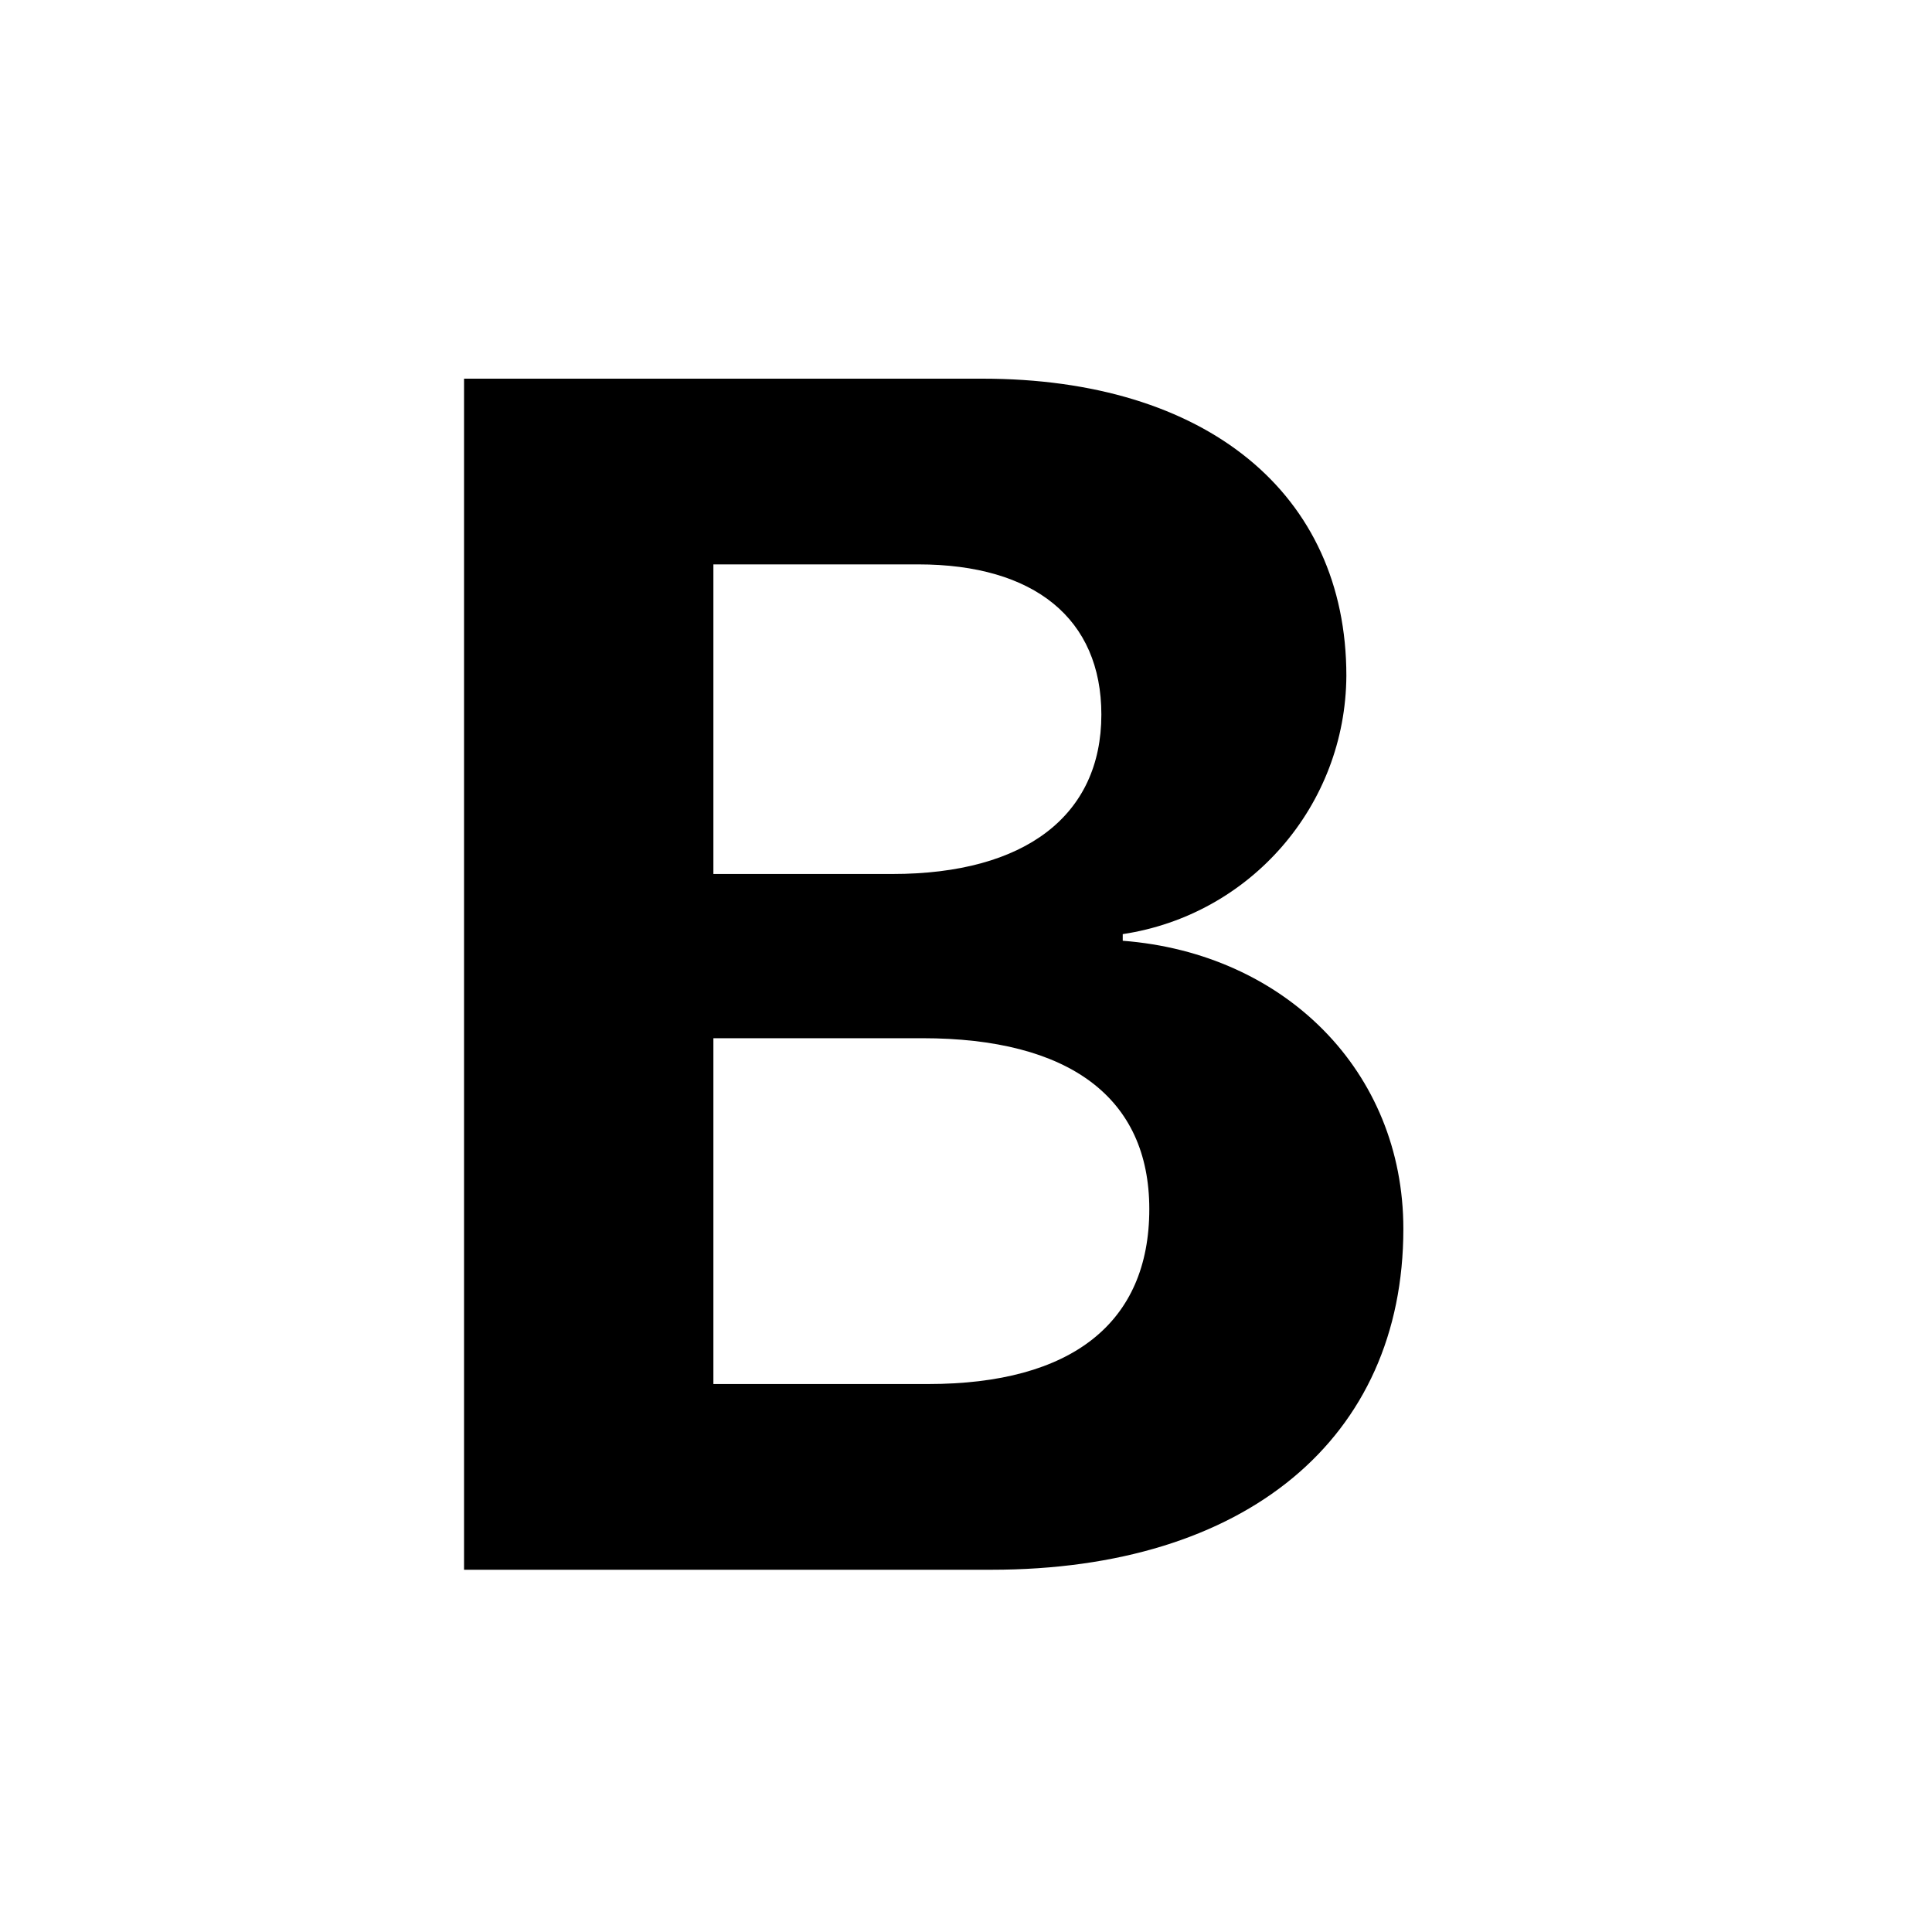
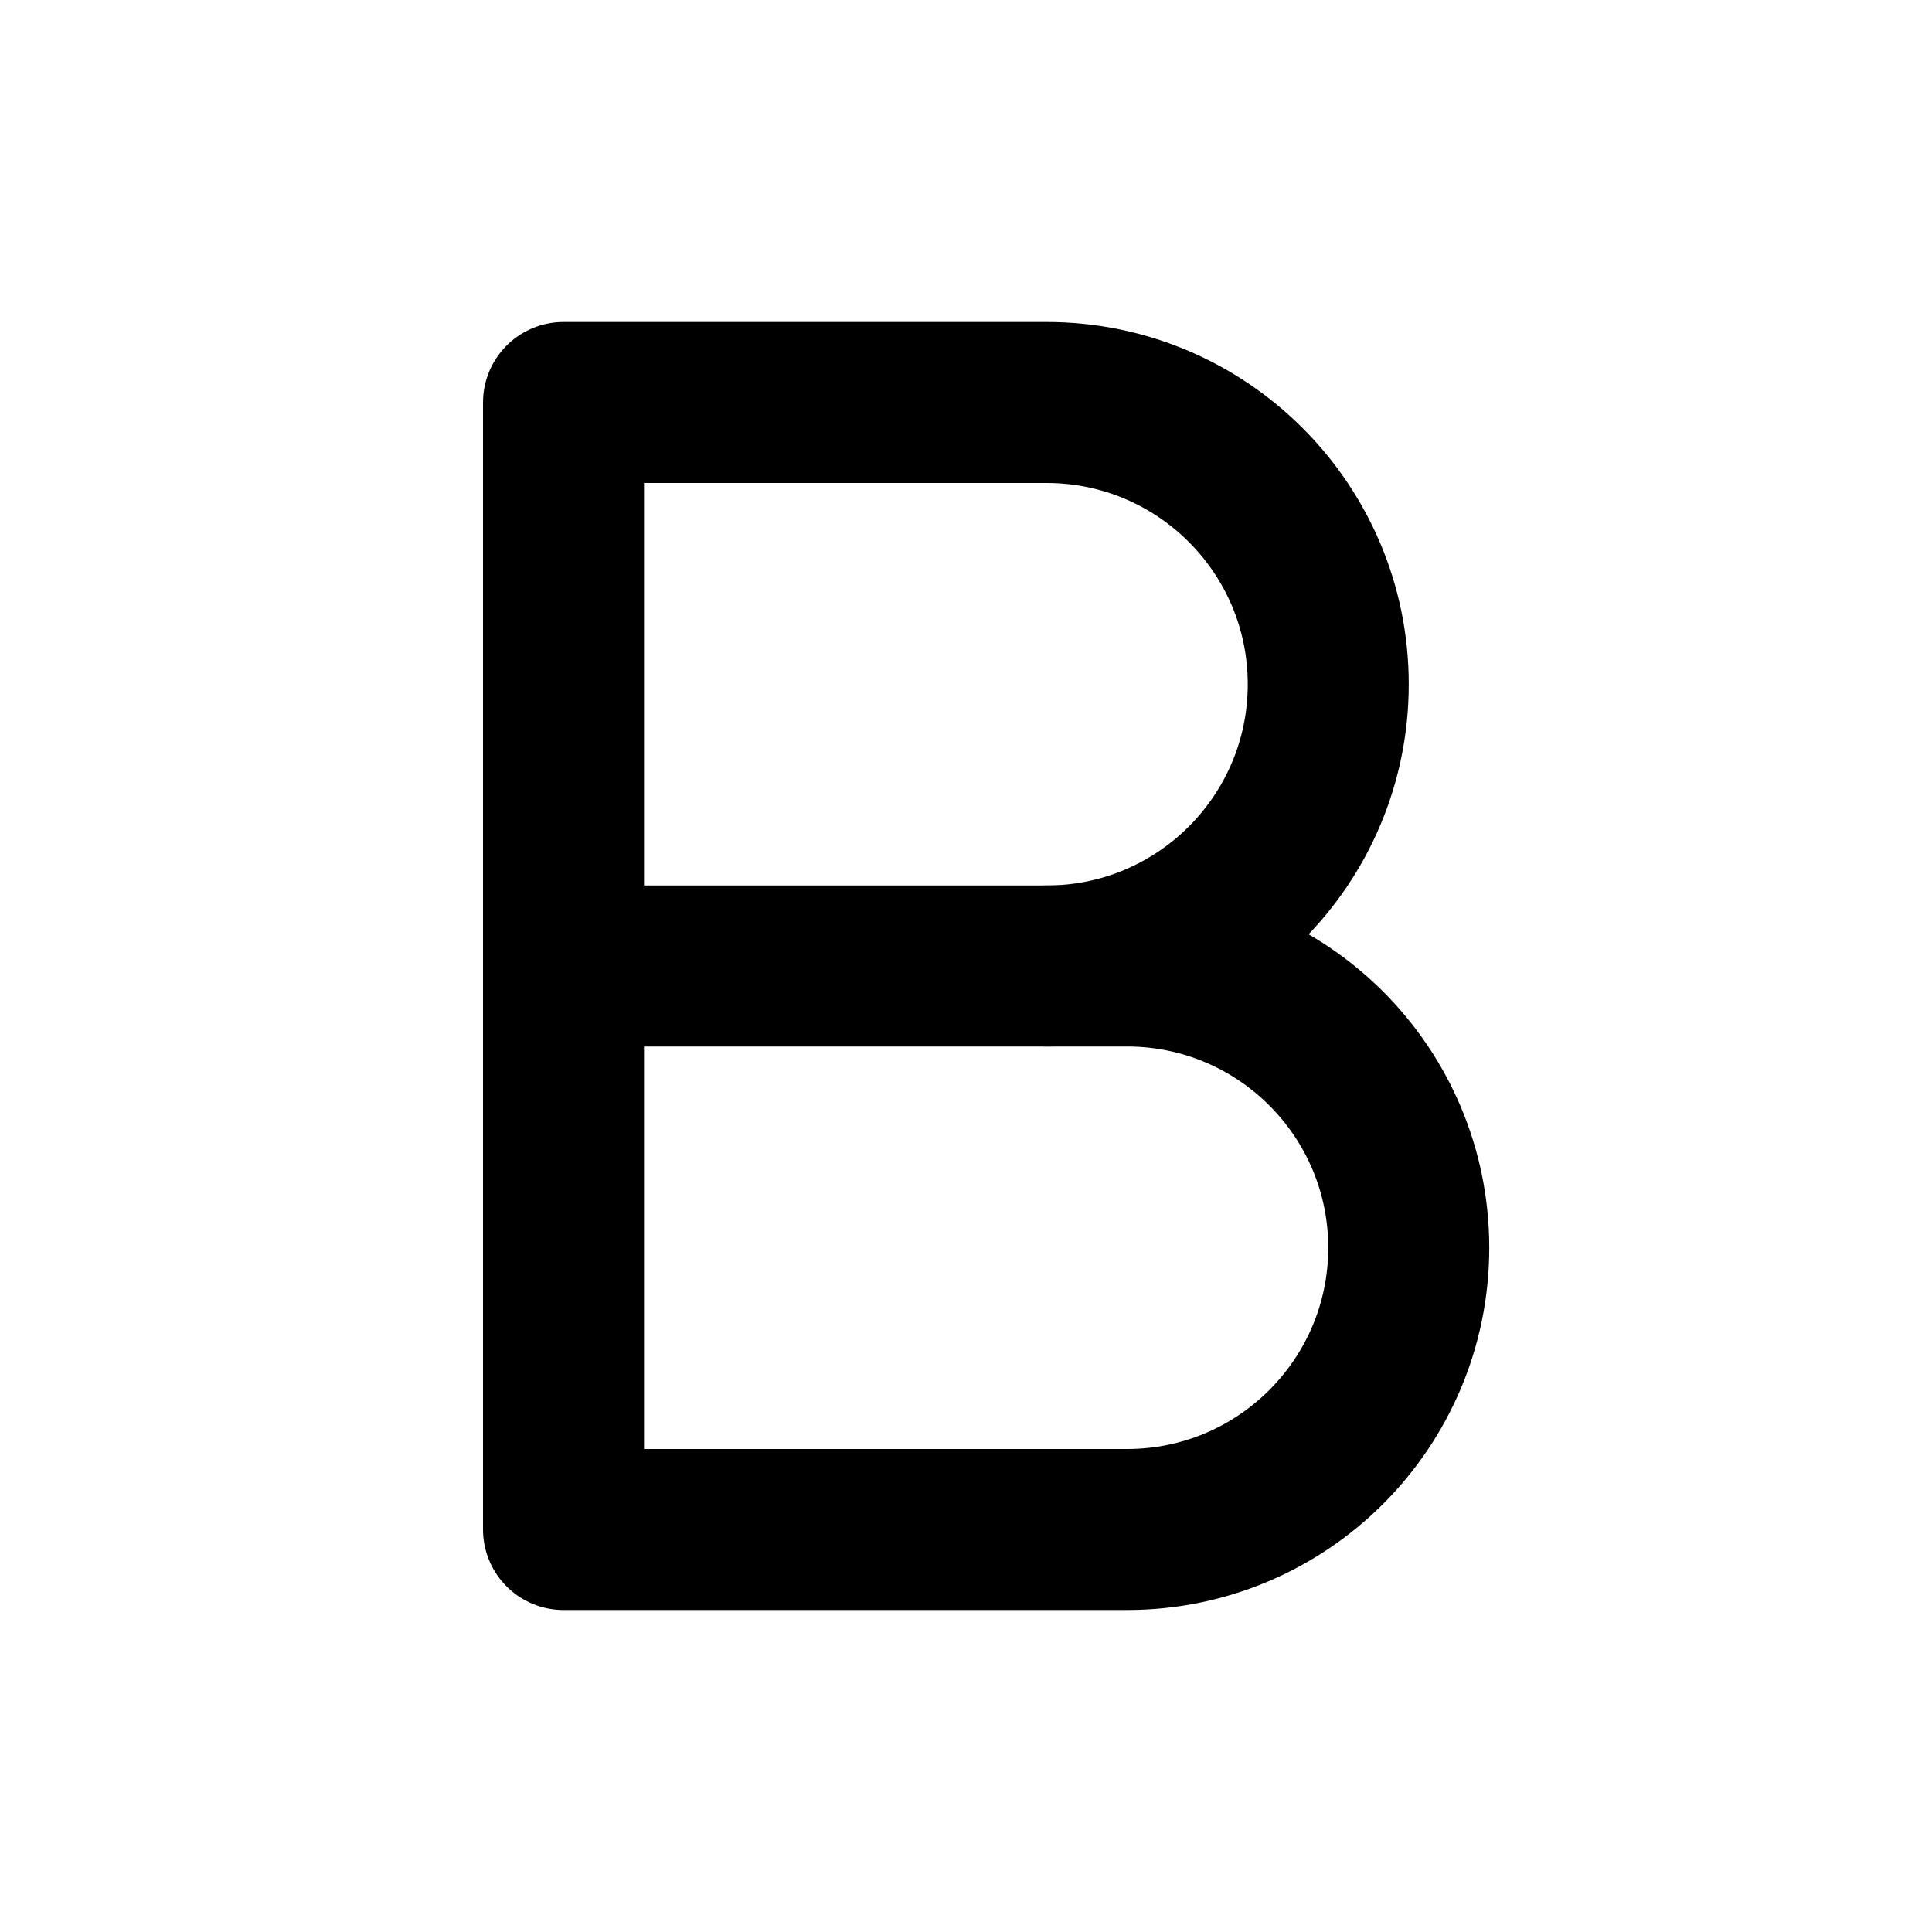
- <svg xmlns="http://www.w3.org/2000/svg" width="16" height="16" fill="currentColor" class="bi bi-type-bold" viewBox="0 0 16 16">
-   <path d="M8.21 13c2.106 0 3.412-1.087 3.412-2.823 0-1.306-.984-2.283-2.324-2.386v-.055a2.176 2.176 0 0 0 1.852-2.14c0-1.51-1.162-2.46-3.014-2.46H3.843V13zM5.908 4.674h1.696c.963 0 1.517.451 1.517 1.244 0 .834-.629 1.32-1.73 1.32H5.908V4.673zm0 6.788V8.598h1.73c1.217 0 1.88.492 1.88 1.415 0 .943-.643 1.449-1.832 1.449H5.907z" />
+ <svg xmlns="http://www.w3.org/2000/svg" width="24" height="24" viewBox="0 0 24 24" fill="none" stroke="currentColor" stroke-width="2" stroke-linecap="round" stroke-linejoin="round" class="icon icon-tabler icons-tabler-outline icon-tabler-bold">
+   <path stroke="none" d="M0 0h24v24H0z" fill="none" />
+   <path d="M7 5h6a3.5 3.5 0 0 1 0 7h-6z" />
+   <path d="M13 12h1a3.5 3.5 0 0 1 0 7h-7v-7" />
</svg>
